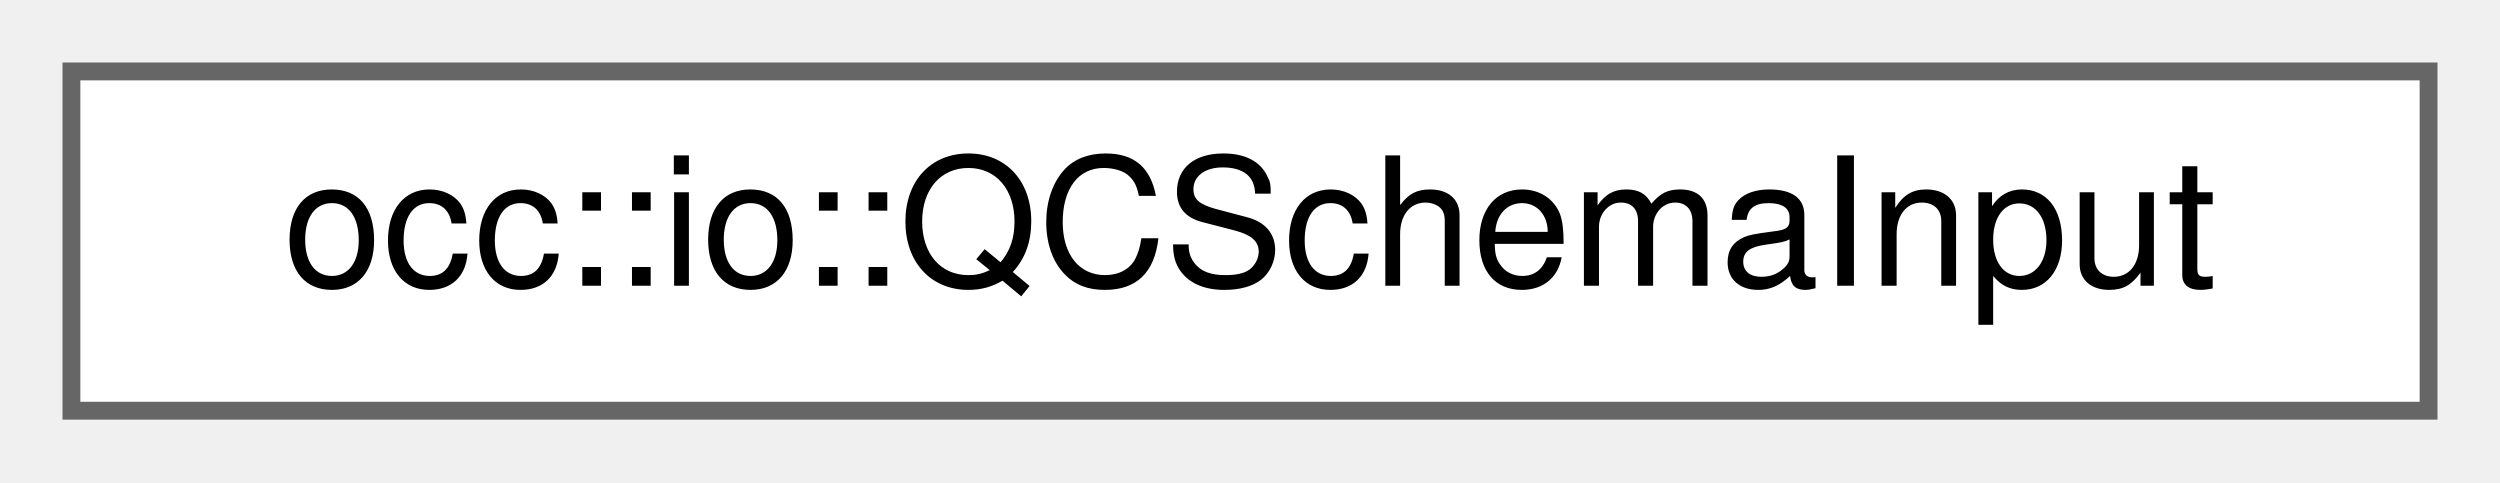
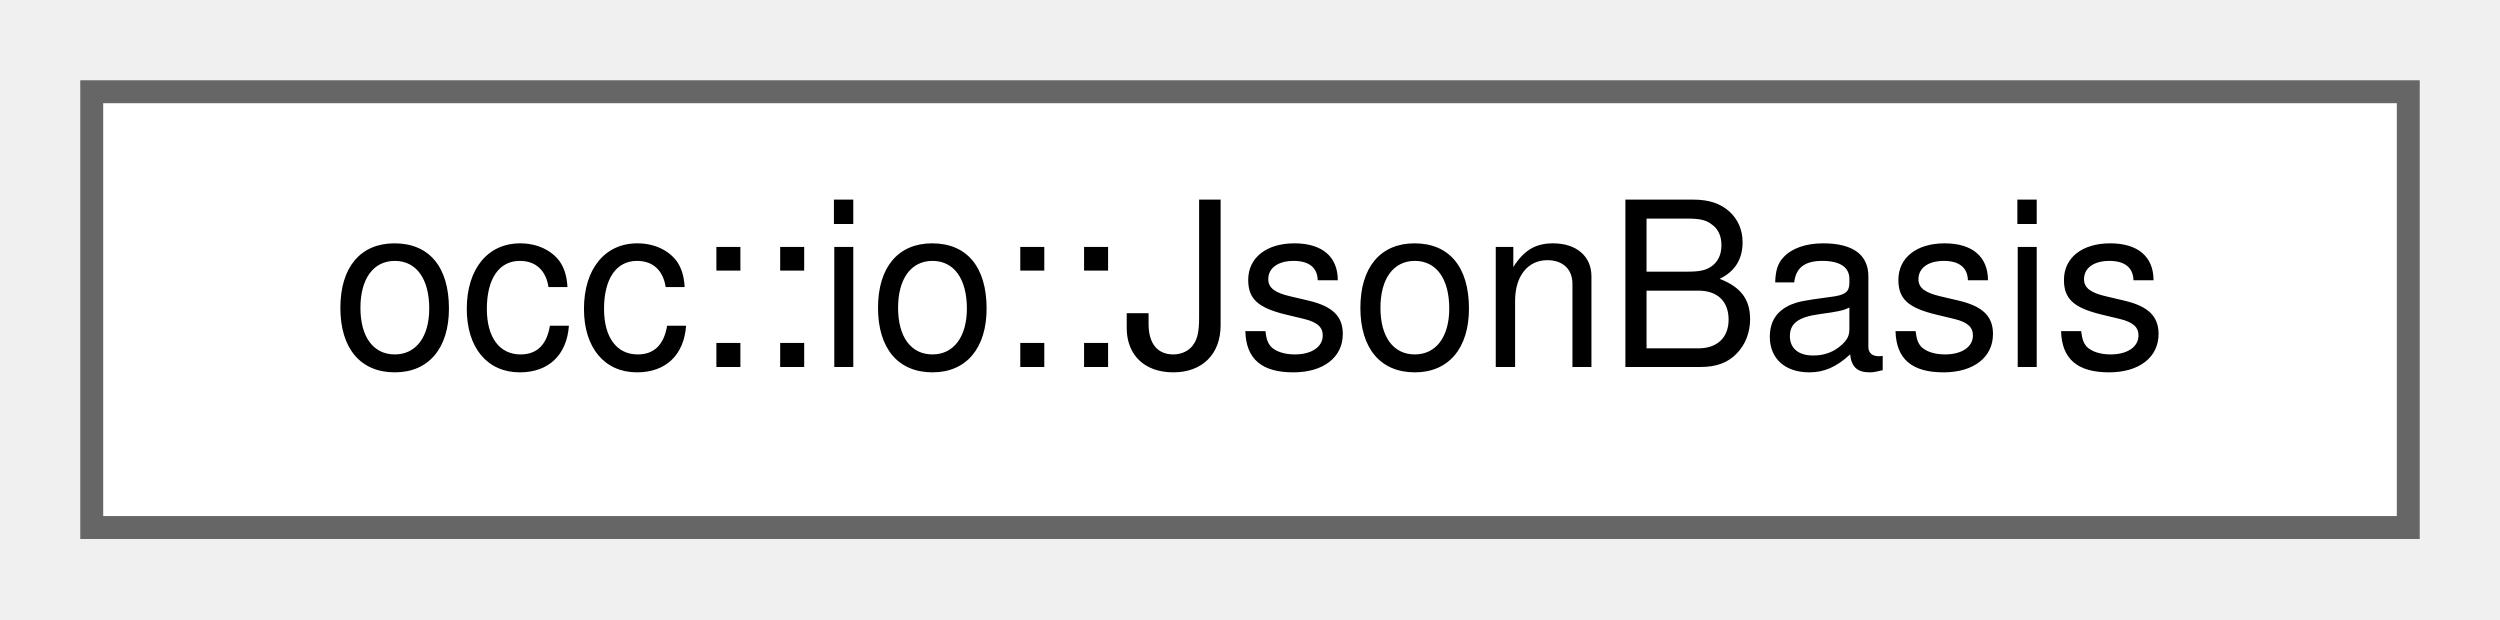
- <svg xmlns="http://www.w3.org/2000/svg" xmlns:xlink="http://www.w3.org/1999/xlink" width="140pt" height="27pt" viewBox="0.00 0.00 140.00 27.00">
+ <svg xmlns="http://www.w3.org/2000/svg" xmlns:xlink="http://www.w3.org/1999/xlink" width="109pt" height="27pt" viewBox="0.00 0.00 109.00 27.00">
  <g id="graph0" class="graph" transform="scale(1 1) rotate(0) translate(4 23)">
    <g id="Node000000" class="node">
      <g id="a_Node000000">
-         <a xlink:href="structocc_1_1io_1_1QCSchemaInput.html" target="_top" xlink:title=" ">
-           <polygon fill="white" stroke="#666666" points="132,-19 0,-19 0,0 132,0 132,-19" />
-           <text text-anchor="middle" x="66" y="-7" font-family="Helvetica,sans-Serif" font-size="10.00">occ::io::QCSchemaInput</text>
+         <a xlink:href="structocc_1_1io_1_1JsonBasis.html" target="_top" xlink:title=" ">
+           <polygon fill="white" stroke="#666666" points="101,-19 0,-19 0,0 101,0 101,-19" />
+           <text text-anchor="middle" x="50.5" y="-7" font-family="Helvetica,sans-Serif" font-size="10.00">occ::io::JsonBasis</text>
        </a>
      </g>
    </g>
  </g>
</svg>
